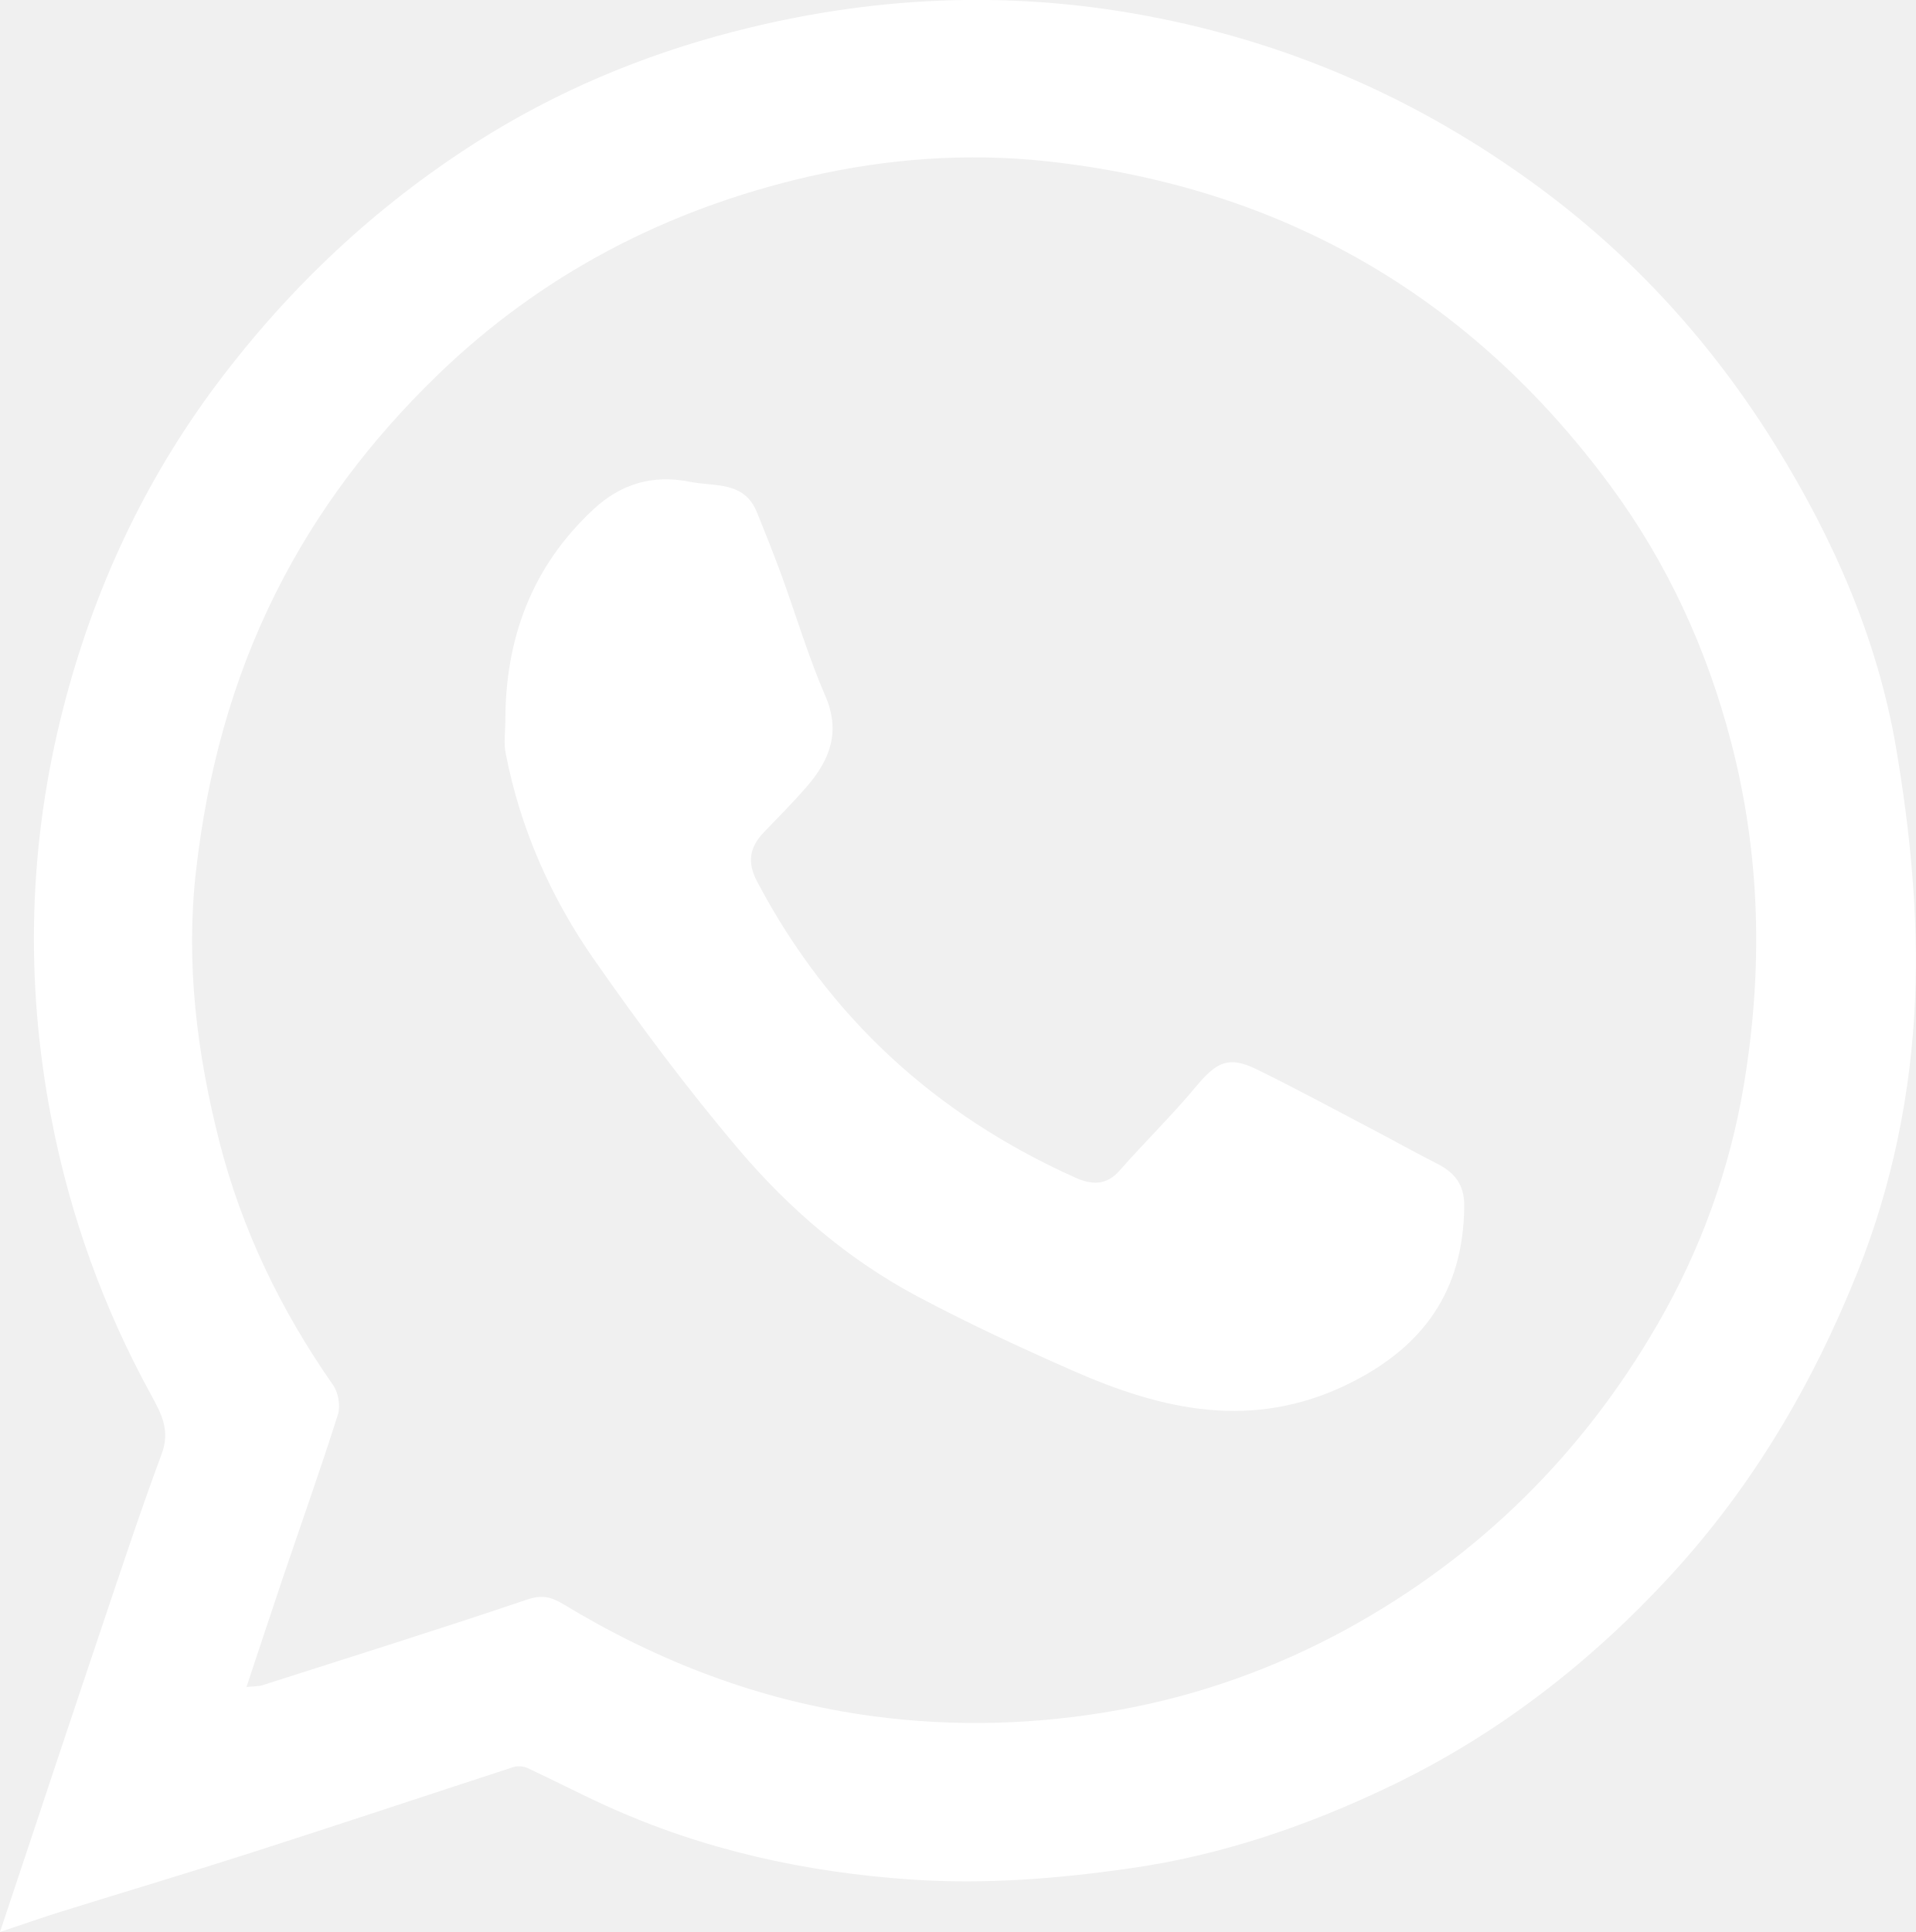
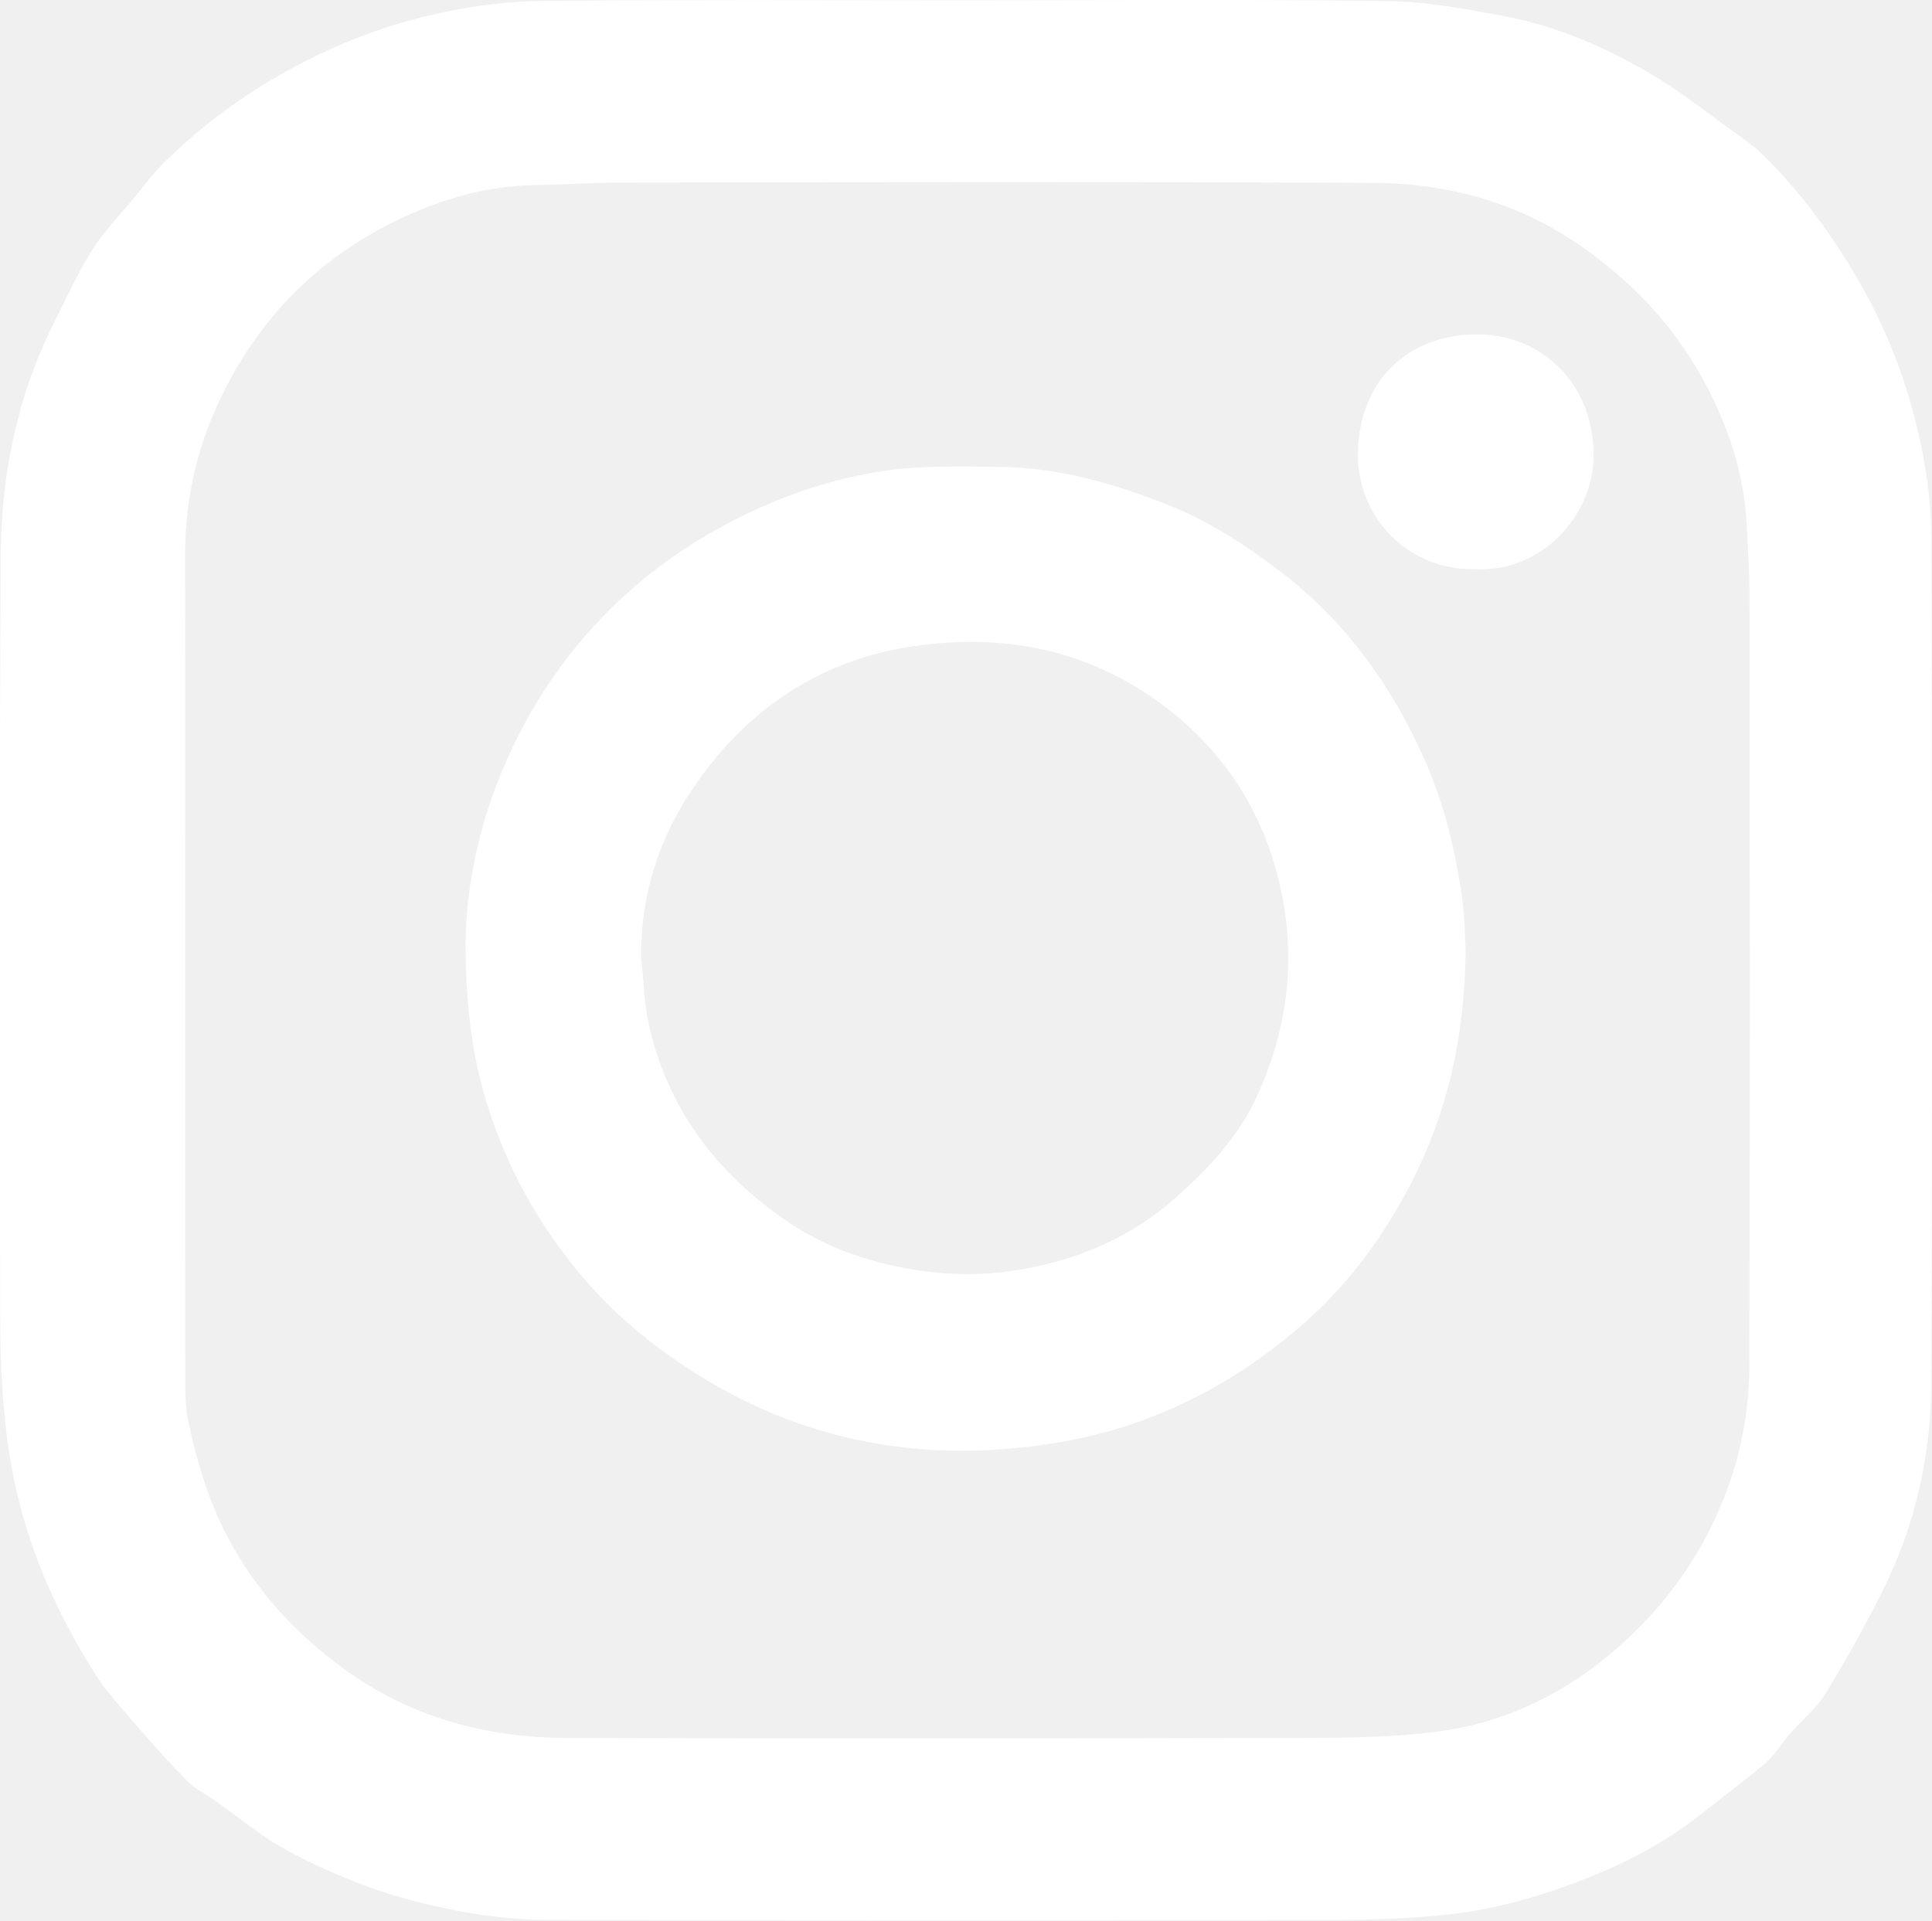
- <svg xmlns="http://www.w3.org/2000/svg" version="1.1" id="Capa_1" x="0px" y="0px" width="36px" height="36.305px" viewBox="0 0 36 36.305" enable-background="new 0 0 36 36.305" xml:space="preserve">
+ <svg xmlns="http://www.w3.org/2000/svg" version="1.1" id="Capa_1" x="0px" y="0px" width="36px" height="35.787px" viewBox="0 0 36 35.787" enable-background="new 0 0 36 35.787" xml:space="preserve">
  <g>
-     <path fill-rule="evenodd" clip-rule="evenodd" fill="#FFFFFF" d="M0,36.305c0.1-0.301,0.161-0.487,0.224-0.673   c0.546-1.638,1.089-3.276,1.64-4.913c0.382-1.133,0.755-2.27,1.171-3.39c0.165-0.443,0.009-0.744-0.196-1.117   c-0.896-1.634-1.522-3.365-1.876-5.205c-0.499-2.591-0.426-5.164,0.226-7.702c0.568-2.214,1.517-4.268,2.905-6.115   c1.353-1.798,2.962-3.31,4.849-4.513c1.493-0.952,3.115-1.635,4.834-2.08c2.559-0.663,5.124-0.791,7.741-0.304   c2.72,0.506,5.166,1.585,7.379,3.213c1.802,1.324,3.277,2.953,4.458,4.855c1.095,1.765,1.923,3.651,2.27,5.689   c0.263,1.545,0.422,3.139,0.359,4.7c-0.071,1.751-0.42,3.496-1.08,5.148c-0.839,2.099-1.964,4.019-3.503,5.694   c-1.517,1.651-3.26,3.003-5.274,3.97c-1.541,0.739-3.149,1.294-4.864,1.542c-1.381,0.2-2.756,0.31-4.145,0.215   c-1.988-0.136-3.912-0.558-5.733-1.388c-0.496-0.226-0.979-0.477-1.473-0.707c-0.076-0.035-0.185-0.044-0.264-0.019   C8,33.742,6.354,34.291,4.702,34.821c-1.186,0.38-2.378,0.735-3.566,1.105C0.796,36.032,0.461,36.15,0,36.305z M4.631,31.701   c0.152-0.016,0.23-0.011,0.299-0.033c1.66-0.531,3.324-1.052,4.975-1.61c0.28-0.095,0.453-0.05,0.683,0.089   c1.791,1.084,3.701,1.817,5.794,2.1c1.565,0.211,3.123,0.162,4.651-0.116c1.497-0.272,2.94-0.786,4.291-1.528   c2.477-1.363,4.413-3.285,5.82-5.718c0.805-1.391,1.356-2.905,1.621-4.494c0.36-2.16,0.319-4.302-0.24-6.45   c-0.459-1.764-1.209-3.379-2.268-4.815C27.63,5.563,24.078,3.509,19.662,3.03c-1.494-0.162-2.997-0.049-4.458,0.286   C12.532,3.93,10.167,5.153,8.188,7.08c-1.217,1.185-2.23,2.515-2.994,4.036c-0.835,1.662-1.305,3.425-1.513,5.266   C3.487,18.1,3.7,19.792,4.12,21.446c0.42,1.651,1.156,3.178,2.139,4.582c0.098,0.14,0.141,0.392,0.09,0.553   c-0.324,1.023-0.684,2.035-1.029,3.052C5.094,30.304,4.872,30.977,4.631,31.701z" />
-     <path fill-rule="evenodd" clip-rule="evenodd" fill="#FFFFFF" d="M9.495,13.545c0-1.551,0.5-2.899,1.652-3.971   c0.512-0.477,1.107-0.662,1.813-0.521c0.473,0.095,1.023-0.018,1.262,0.574c0.157,0.388,0.313,0.777,0.457,1.17   c0.277,0.759,0.506,1.537,0.827,2.276c0.296,0.685,0.083,1.213-0.352,1.714c-0.255,0.294-0.531,0.571-0.801,0.852   c-0.269,0.28-0.32,0.563-0.127,0.928c1.345,2.548,3.351,4.38,5.968,5.558c0.303,0.136,0.583,0.166,0.841-0.127   c0.471-0.536,0.984-1.035,1.44-1.583c0.388-0.466,0.616-0.576,1.139-0.32c0.726,0.356,1.438,0.741,2.154,1.117   c0.412,0.216,0.818,0.444,1.232,0.654c0.335,0.17,0.517,0.396,0.512,0.806c-0.017,1.585-0.767,2.644-2.182,3.336   c-1.795,0.878-3.484,0.492-5.168-0.249c-0.995-0.438-1.983-0.896-2.941-1.407c-1.287-0.688-2.392-1.636-3.328-2.738   c-0.972-1.144-1.874-2.354-2.733-3.586c-0.814-1.167-1.386-2.464-1.659-3.874C9.462,13.958,9.495,13.749,9.495,13.545z" />
+     <path fill-rule="evenodd" clip-rule="evenodd" fill="#FFFFFF" d="M18.004,0.006c2.614,0,5.229-0.021,7.843,0.014   c0.732,0.009,1.467,0.146,2.19,0.283c1.044,0.199,2.008,0.631,2.909,1.189c0.427,0.265,0.825,0.576,1.232,0.872   c0.231,0.168,0.475,0.326,0.677,0.526c0.706,0.696,1.284,1.489,1.782,2.348c0.579,0.998,0.963,2.067,1.186,3.19   c0.107,0.544,0.164,1.107,0.165,1.662c0.012,5.238,0.021,10.476-0.003,15.713c-0.006,1.317-0.294,2.6-0.88,3.791   c-0.332,0.675-0.703,1.333-1.095,1.976c-0.165,0.271-0.432,0.48-0.645,0.724c-0.159,0.182-0.283,0.4-0.463,0.556   c-0.377,0.326-0.782,0.619-1.172,0.931c-0.86,0.689-1.848,1.141-2.883,1.481c-0.57,0.188-1.166,0.332-1.762,0.403   c-0.755,0.089-1.521,0.113-2.283,0.114c-4.867,0.009-9.734,0.011-14.6-0.002c-0.815-0.002-1.62-0.132-2.418-0.333   c-0.847-0.214-1.644-0.542-2.405-0.945c-0.496-0.263-0.933-0.638-1.397-0.961c-0.163-0.114-0.35-0.203-0.487-0.341   c-0.333-0.337-0.65-0.691-0.959-1.05c-0.272-0.316-0.56-0.627-0.78-0.979c-0.752-1.196-1.304-2.473-1.549-3.88   c-0.163-0.937-0.204-1.875-0.204-2.82c0.001-4.708-0.018-9.416,0.011-14.123c0.009-1.5,0.306-2.962,0.988-4.321   c0.229-0.457,0.44-0.927,0.712-1.358c0.223-0.354,0.521-0.66,0.789-0.984c0.182-0.22,0.352-0.453,0.554-0.653   c0.633-0.624,1.334-1.156,2.107-1.603c0.953-0.551,1.961-0.953,3.029-1.183c0.625-0.134,1.273-0.22,1.912-0.226   C12.739-0.008,15.372,0.006,18.004,0.006z M3.451,17.878c0,2.642-0.001,5.283,0.002,7.924c0,0.235,0.01,0.476,0.059,0.705   c0.153,0.709,0.354,1.399,0.688,2.055c0.535,1.05,1.299,1.884,2.246,2.565c1.228,0.883,2.623,1.255,4.113,1.26   c4.399,0.013,8.798,0.011,13.197,0c1.019-0.002,2.047,0.011,3.053-0.122c1.456-0.193,2.704-0.897,3.735-1.938   c0.491-0.496,0.911-1.056,1.245-1.688c0.53-1.002,0.804-2.061,0.807-3.177c0.016-4.779,0.008-9.559,0.004-14.337   c0-0.439-0.03-0.877-0.051-1.316c-0.042-0.907-0.304-1.747-0.718-2.555c-0.547-1.069-1.319-1.915-2.293-2.613   c-1.19-0.854-2.528-1.227-3.958-1.233c-4.629-0.023-9.258-0.011-13.887-0.007c-0.588,0.001-1.176,0.038-1.765,0.05   C9.091,3.467,8.302,3.689,7.548,4.035C6.061,4.716,4.942,5.788,4.195,7.248c-0.5,0.977-0.749,2.007-0.746,3.104   C3.455,12.861,3.451,15.37,3.451,17.878z" />
+     <path fill-rule="evenodd" clip-rule="evenodd" fill="#FFFFFF" d="M27.31,17.693c-0.013,1.625-0.339,3.037-1.017,4.357   c-0.515,1-1.179,1.9-2.029,2.639c-1.281,1.113-2.759,1.873-4.432,2.172c-0.787,0.141-1.607,0.202-2.404,0.161   c-1.58-0.083-3.057-0.547-4.412-1.396c-0.802-0.501-1.528-1.088-2.135-1.8c-0.951-1.114-1.621-2.393-1.96-3.824   c-0.116-0.487-0.18-0.991-0.214-1.49c-0.036-0.523-0.048-1.054,0.001-1.575c0.082-0.854,0.288-1.684,0.613-2.485   c0.526-1.296,1.296-2.423,2.325-3.362c0.535-0.488,1.127-0.906,1.77-1.258c0.968-0.53,1.993-0.903,3.076-1.06   c0.704-0.102,1.429-0.077,2.144-0.071c1.072,0.009,2.086,0.303,3.078,0.688c0.807,0.313,1.524,0.782,2.203,1.309   c1.164,0.901,1.996,2.061,2.6,3.394c0.382,0.842,0.597,1.731,0.728,2.641C27.295,17.094,27.295,17.464,27.31,17.693z    M11.946,17.855c0.05,0.432,0.058,0.874,0.157,1.295c0.36,1.534,1.255,2.709,2.538,3.592c0.714,0.492,1.512,0.773,2.373,0.917   c0.756,0.126,1.497,0.108,2.237-0.045c0.963-0.199,1.841-0.587,2.591-1.239c0.645-0.56,1.227-1.174,1.585-1.959   c0.564-1.24,0.729-2.528,0.433-3.871c-0.314-1.42-1.058-2.565-2.218-3.424c-1.376-1.019-2.941-1.324-4.616-1.079   c-1.743,0.255-3.093,1.166-4.081,2.6C12.285,15.598,11.933,16.669,11.946,17.855z" />
+     <path fill-rule="evenodd" clip-rule="evenodd" fill="#FFFFFF" d="M27.484,10.607c-1.256,0.024-2.211-0.98-2.181-2.183   c0.035-1.363,0.952-2.178,2.193-2.193c1.238-0.015,2.24,0.946,2.196,2.327C29.659,9.615,28.731,10.672,27.484,10.607z" />
  </g>
</svg>
